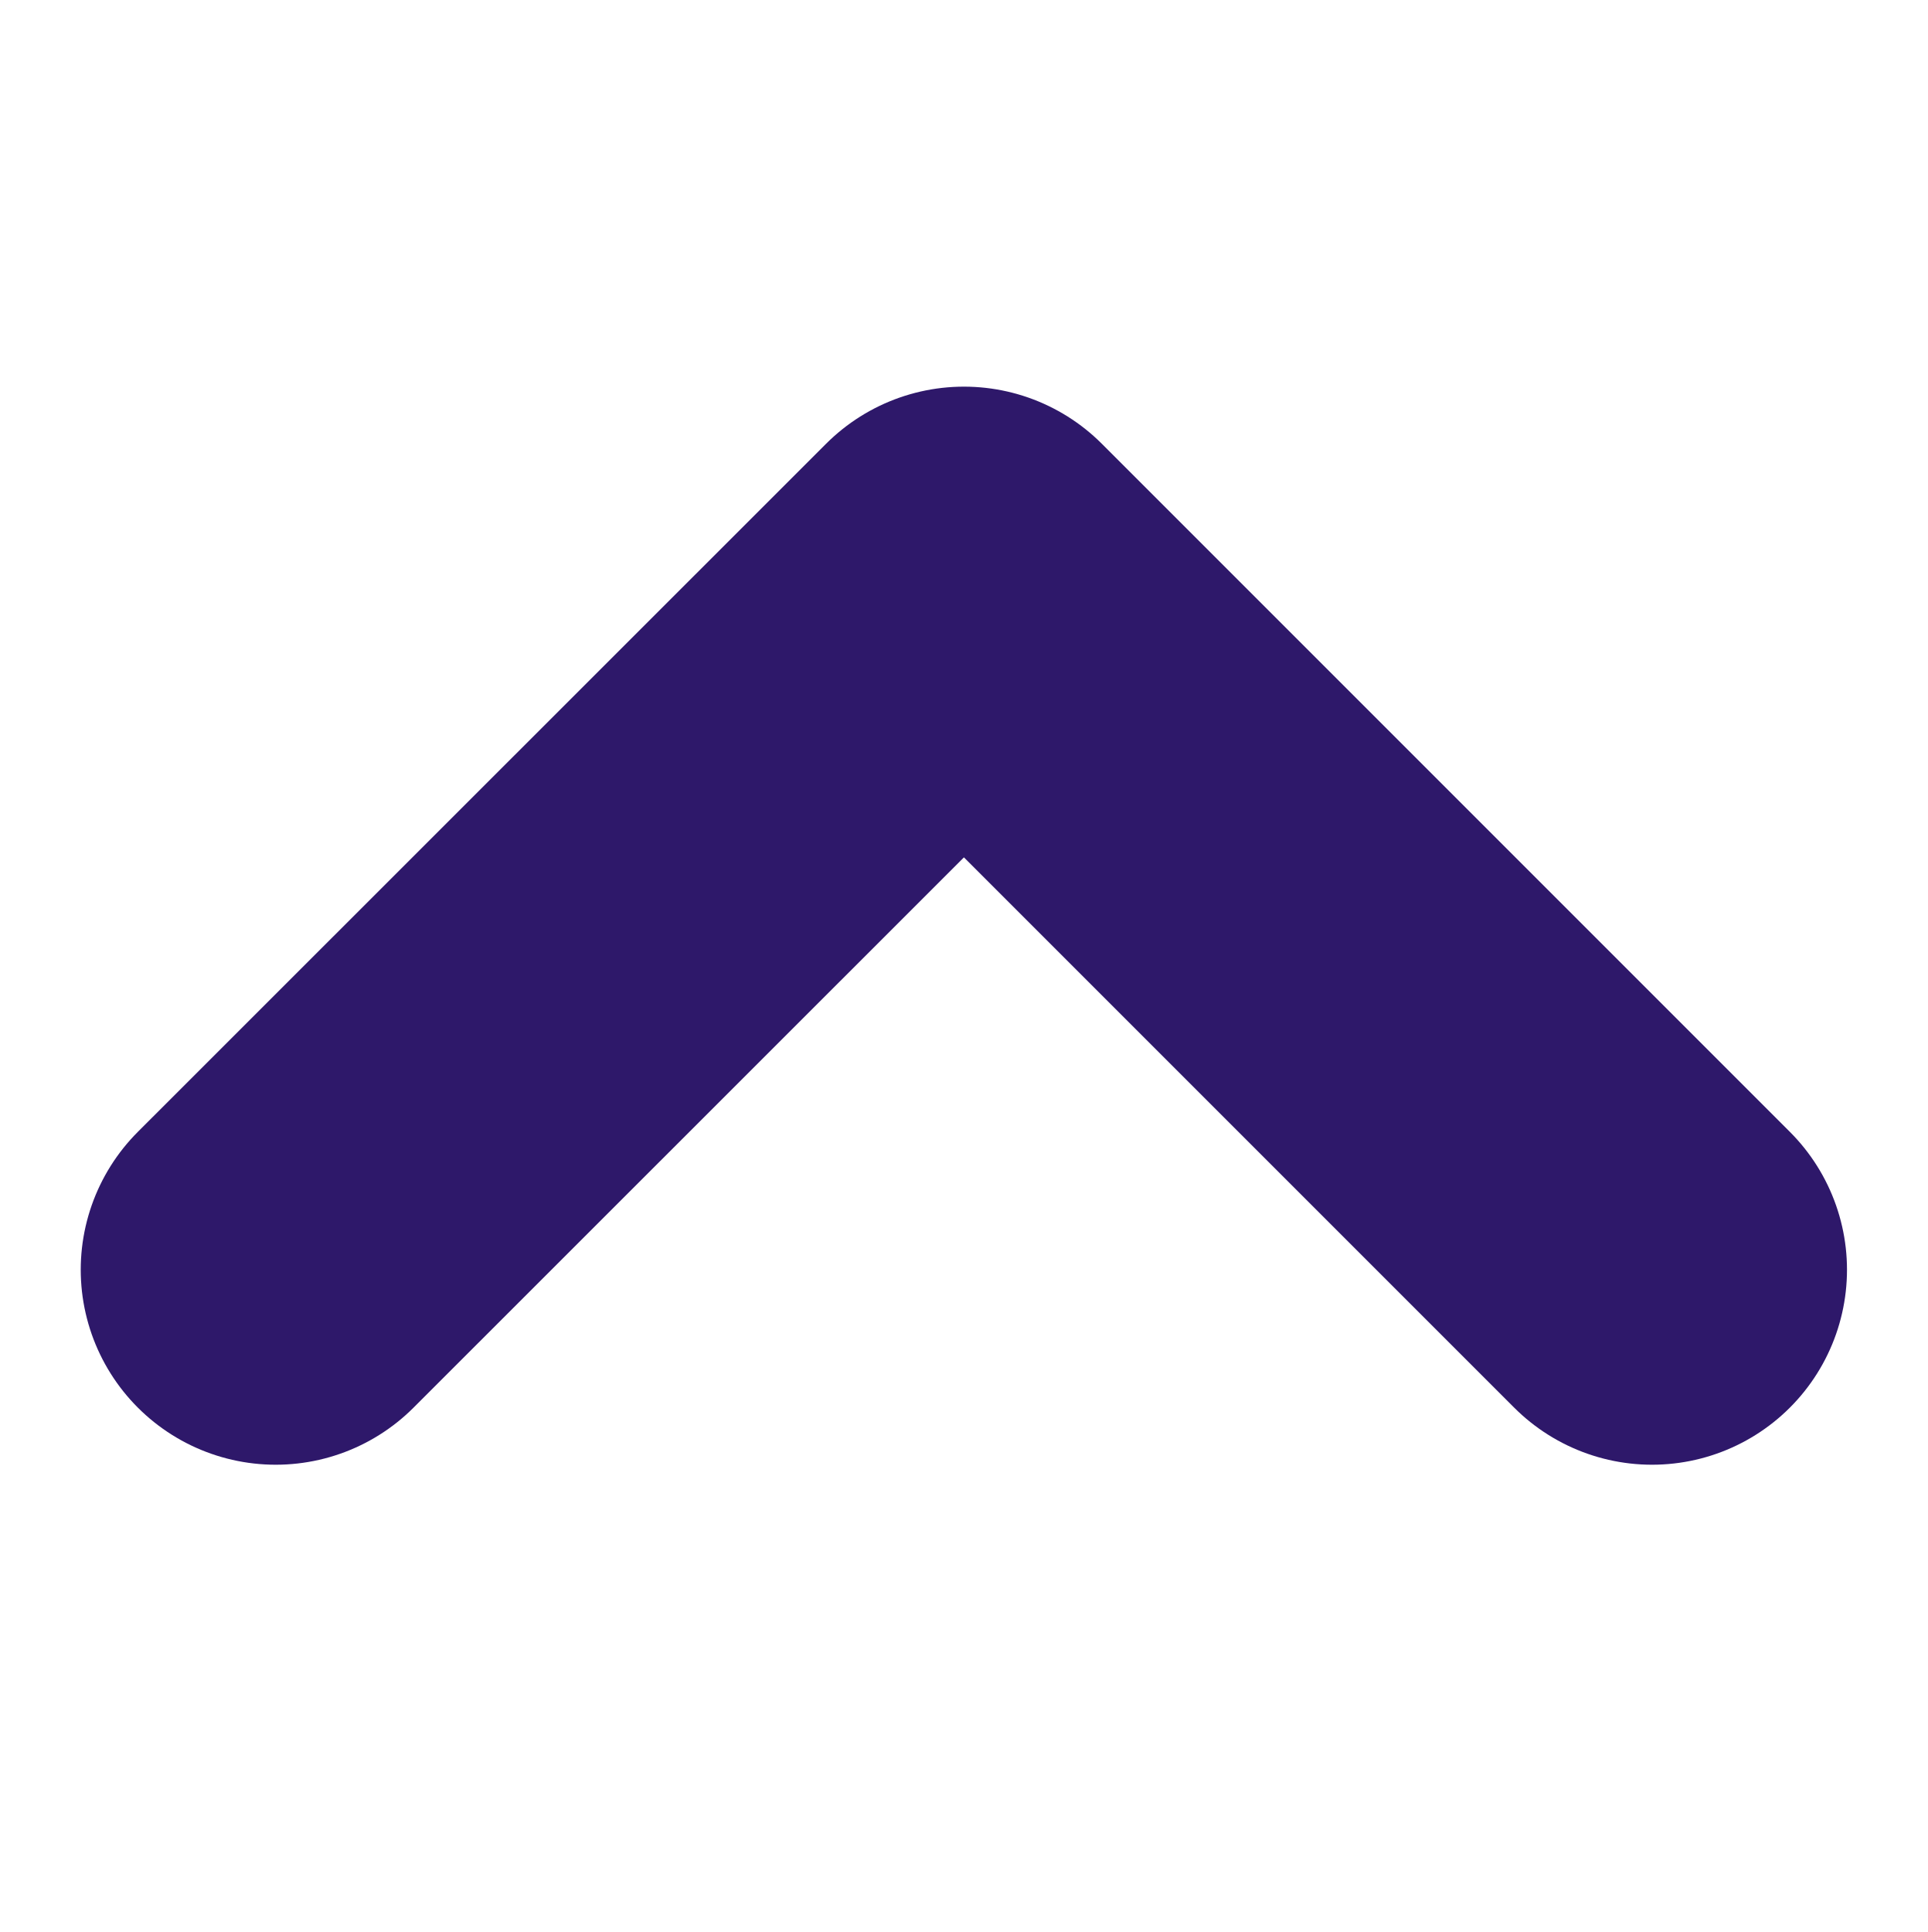
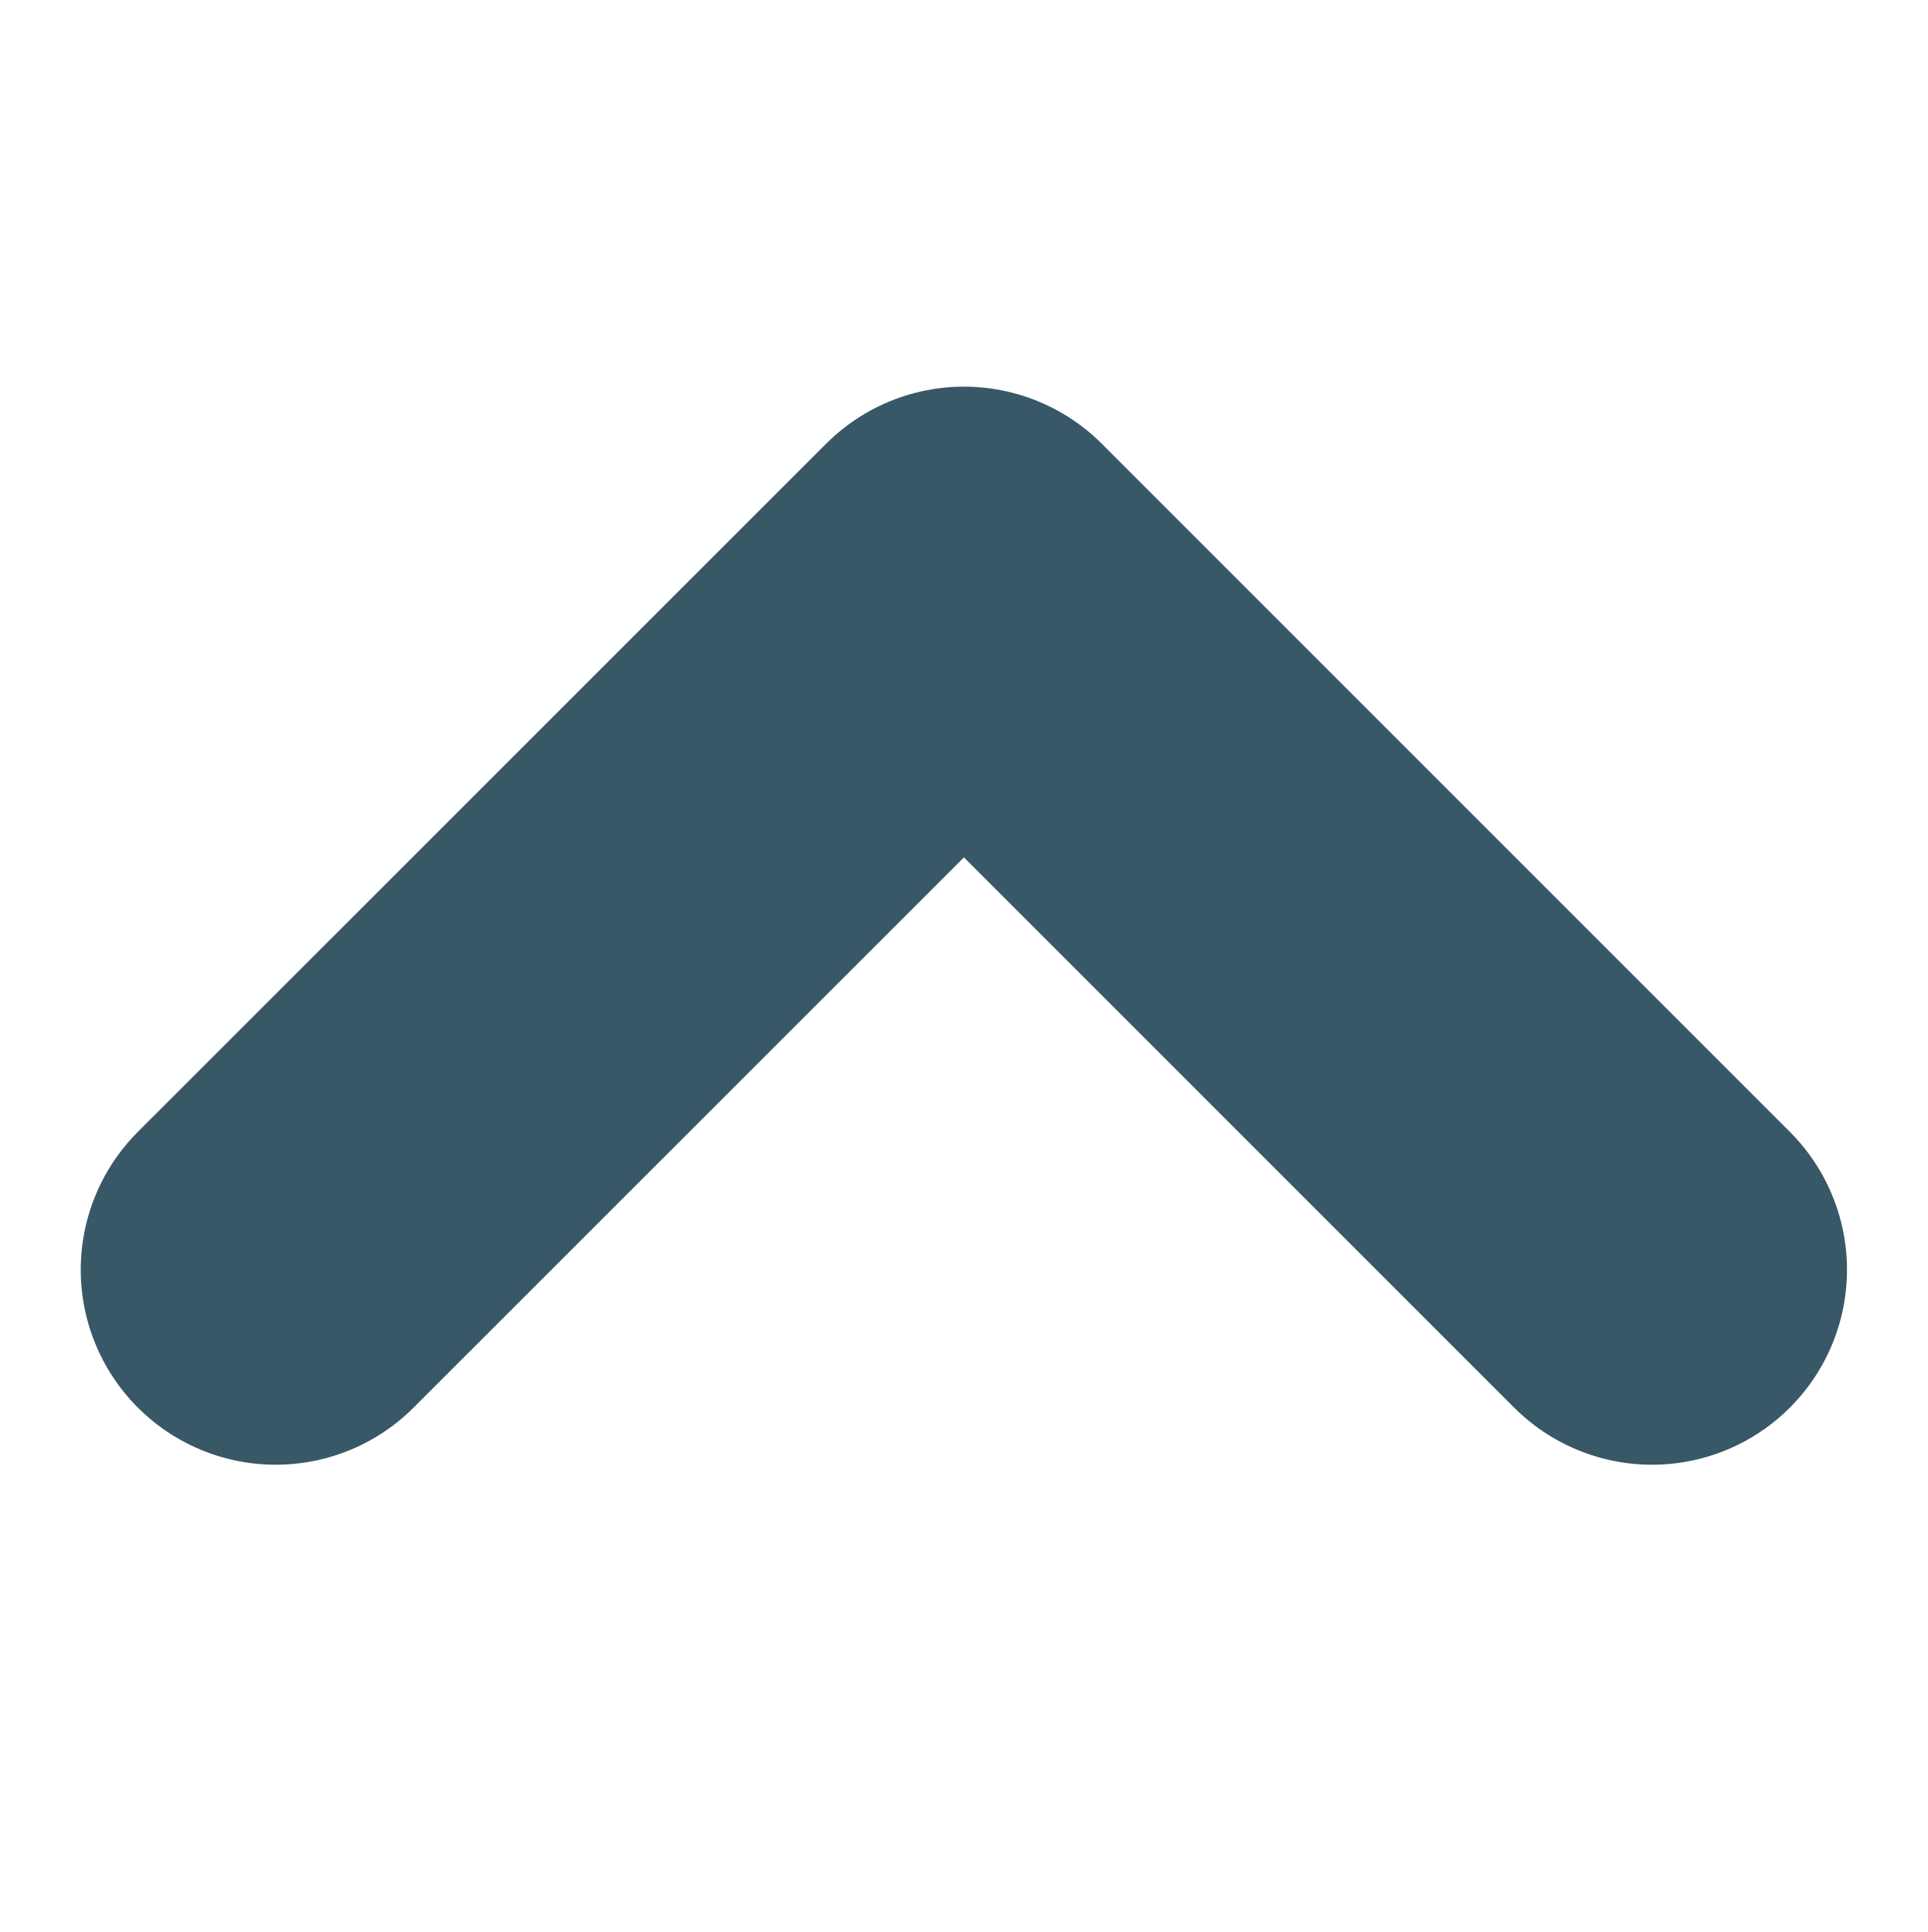
<svg xmlns="http://www.w3.org/2000/svg" width="25.887" height="25.943" viewBox="0 0 9.887 5.943">
-   <path id="Path_157" data-name="Path 157" d="M6502.544,2805l3.529,3.53-3.529,3.529" transform="translate(-2803.586 6507.073) rotate(-90)" fill="none" stroke="#2E186A" stroke-linecap="round" stroke-linejoin="round" stroke-width="2" />
+   <path id="Path_157" data-name="Path 157" d="M6502.544,2805l3.529,3.53-3.529,3.529" transform="translate(-2803.586 6507.073) rotate(-90)" fill="none" stroke="#385867" stroke-linecap="round" stroke-linejoin="round" stroke-width="2" />
</svg>
